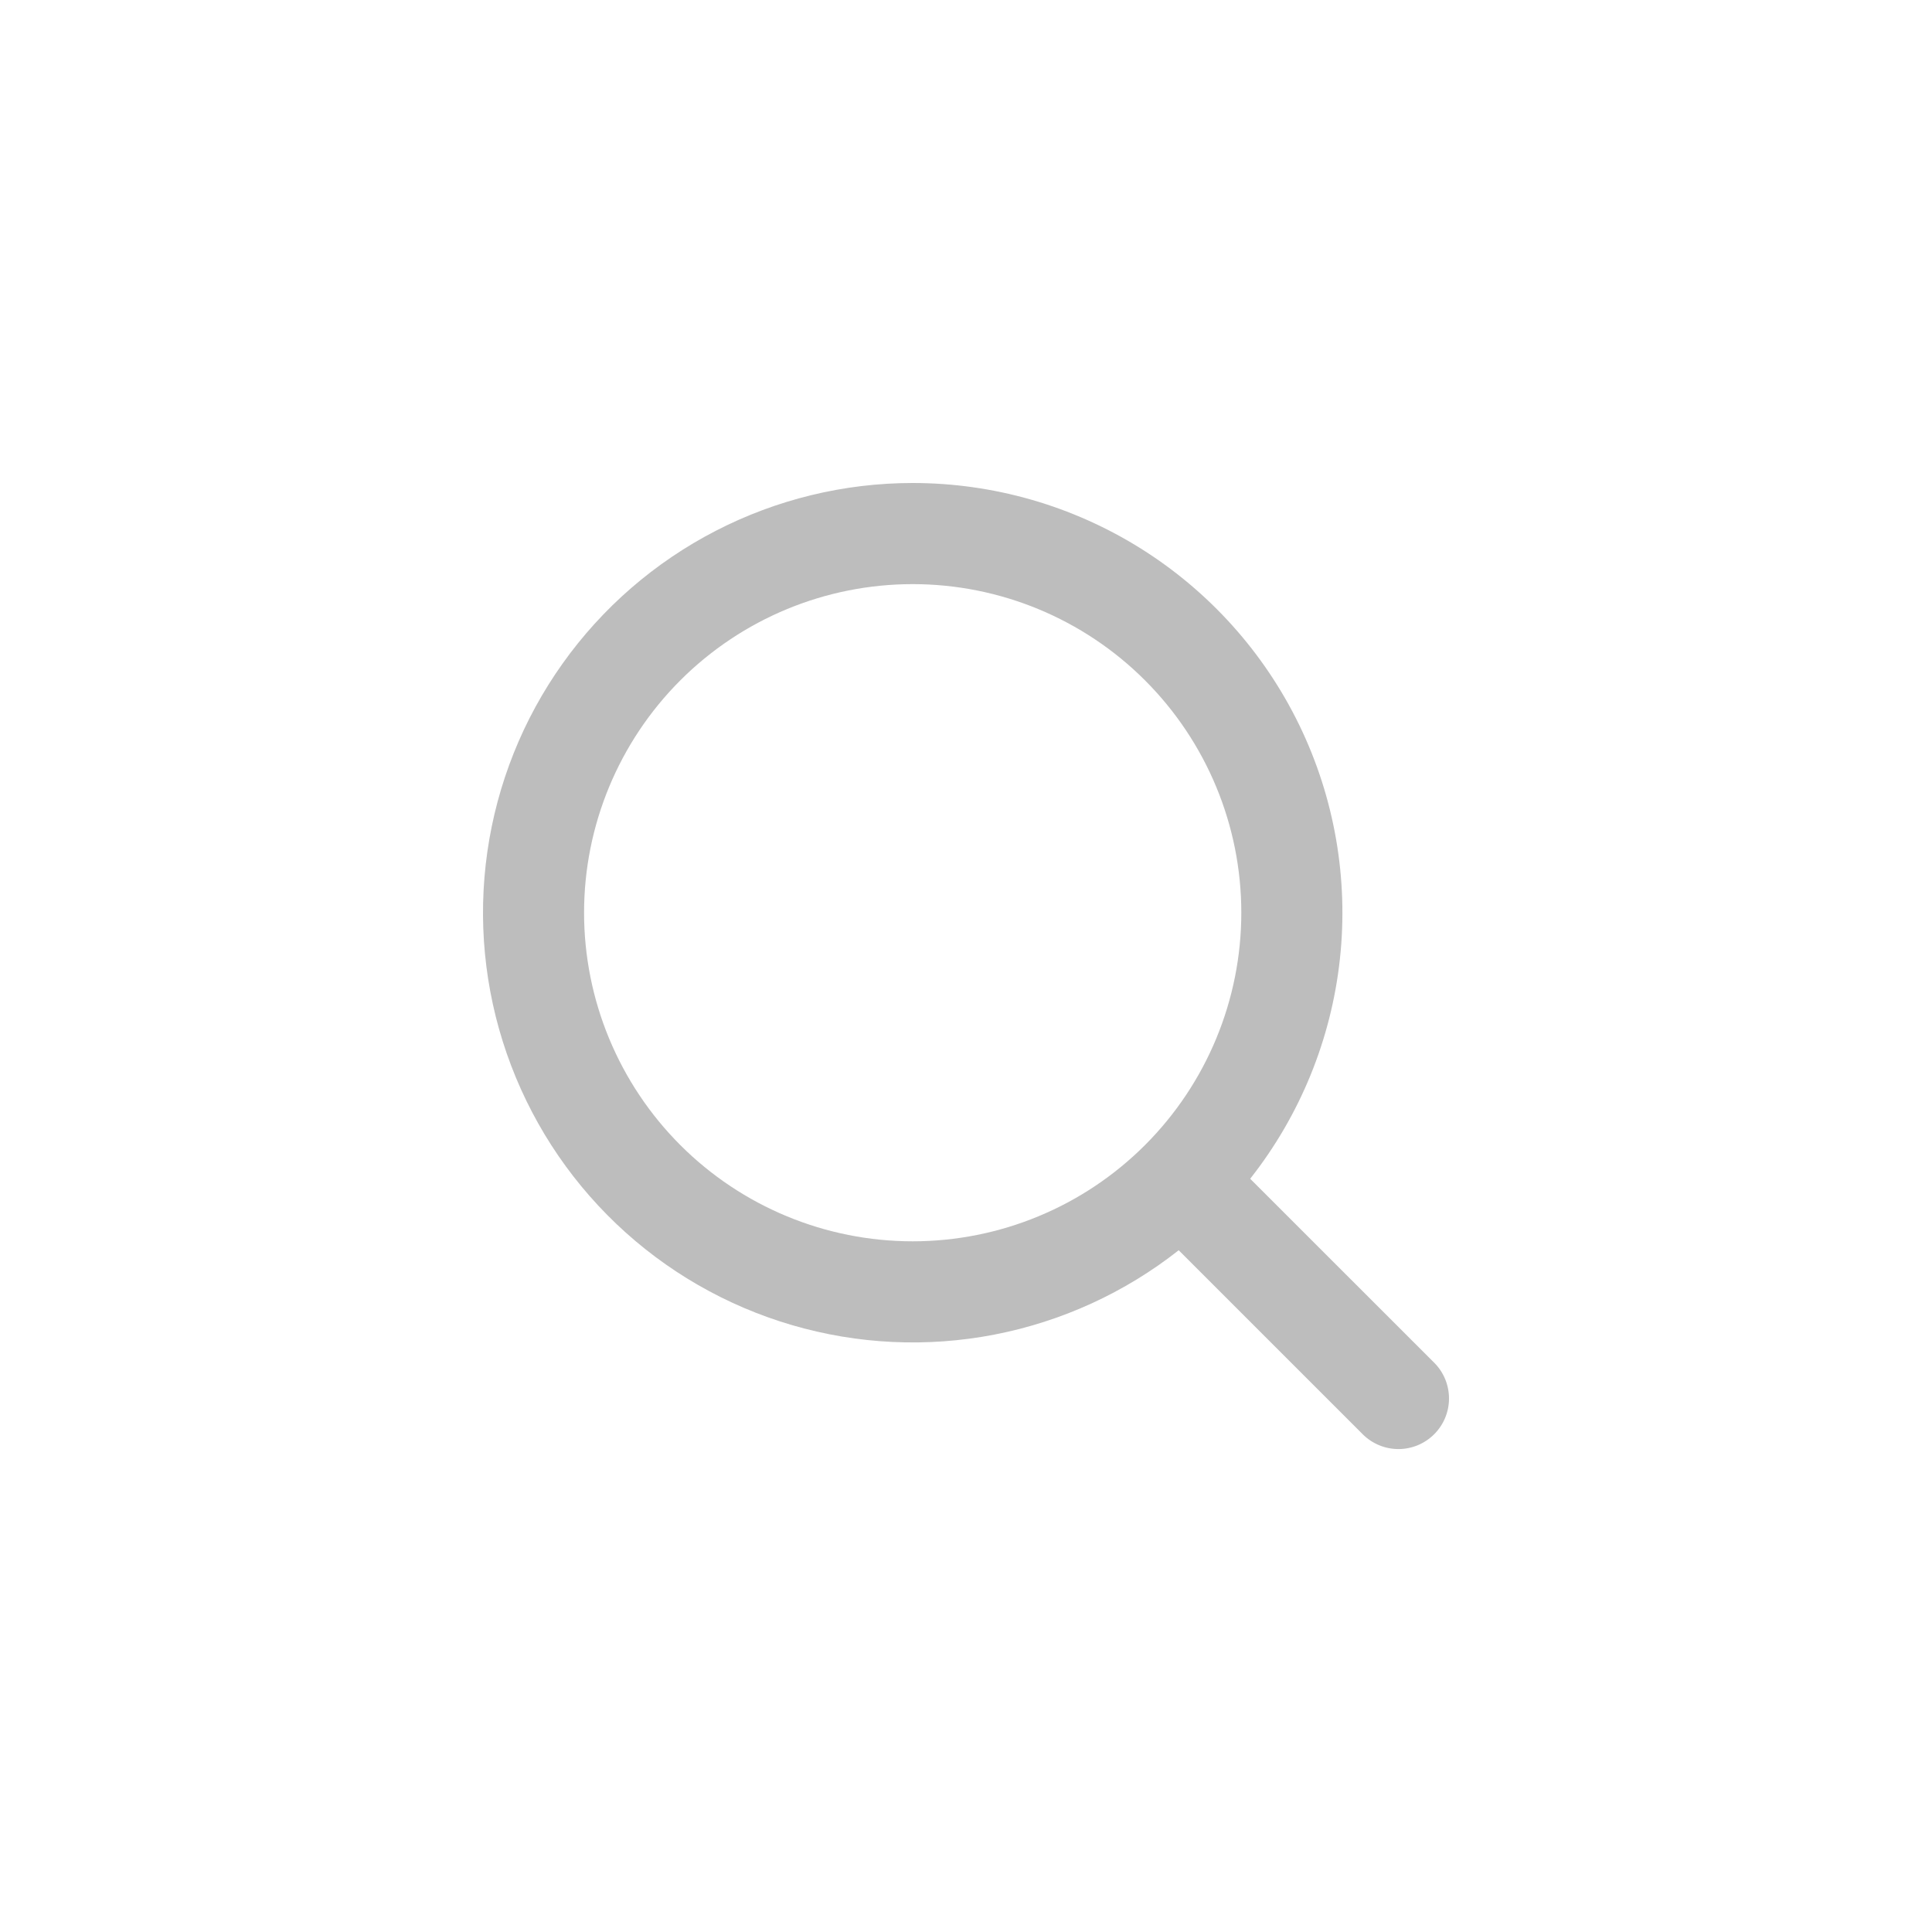
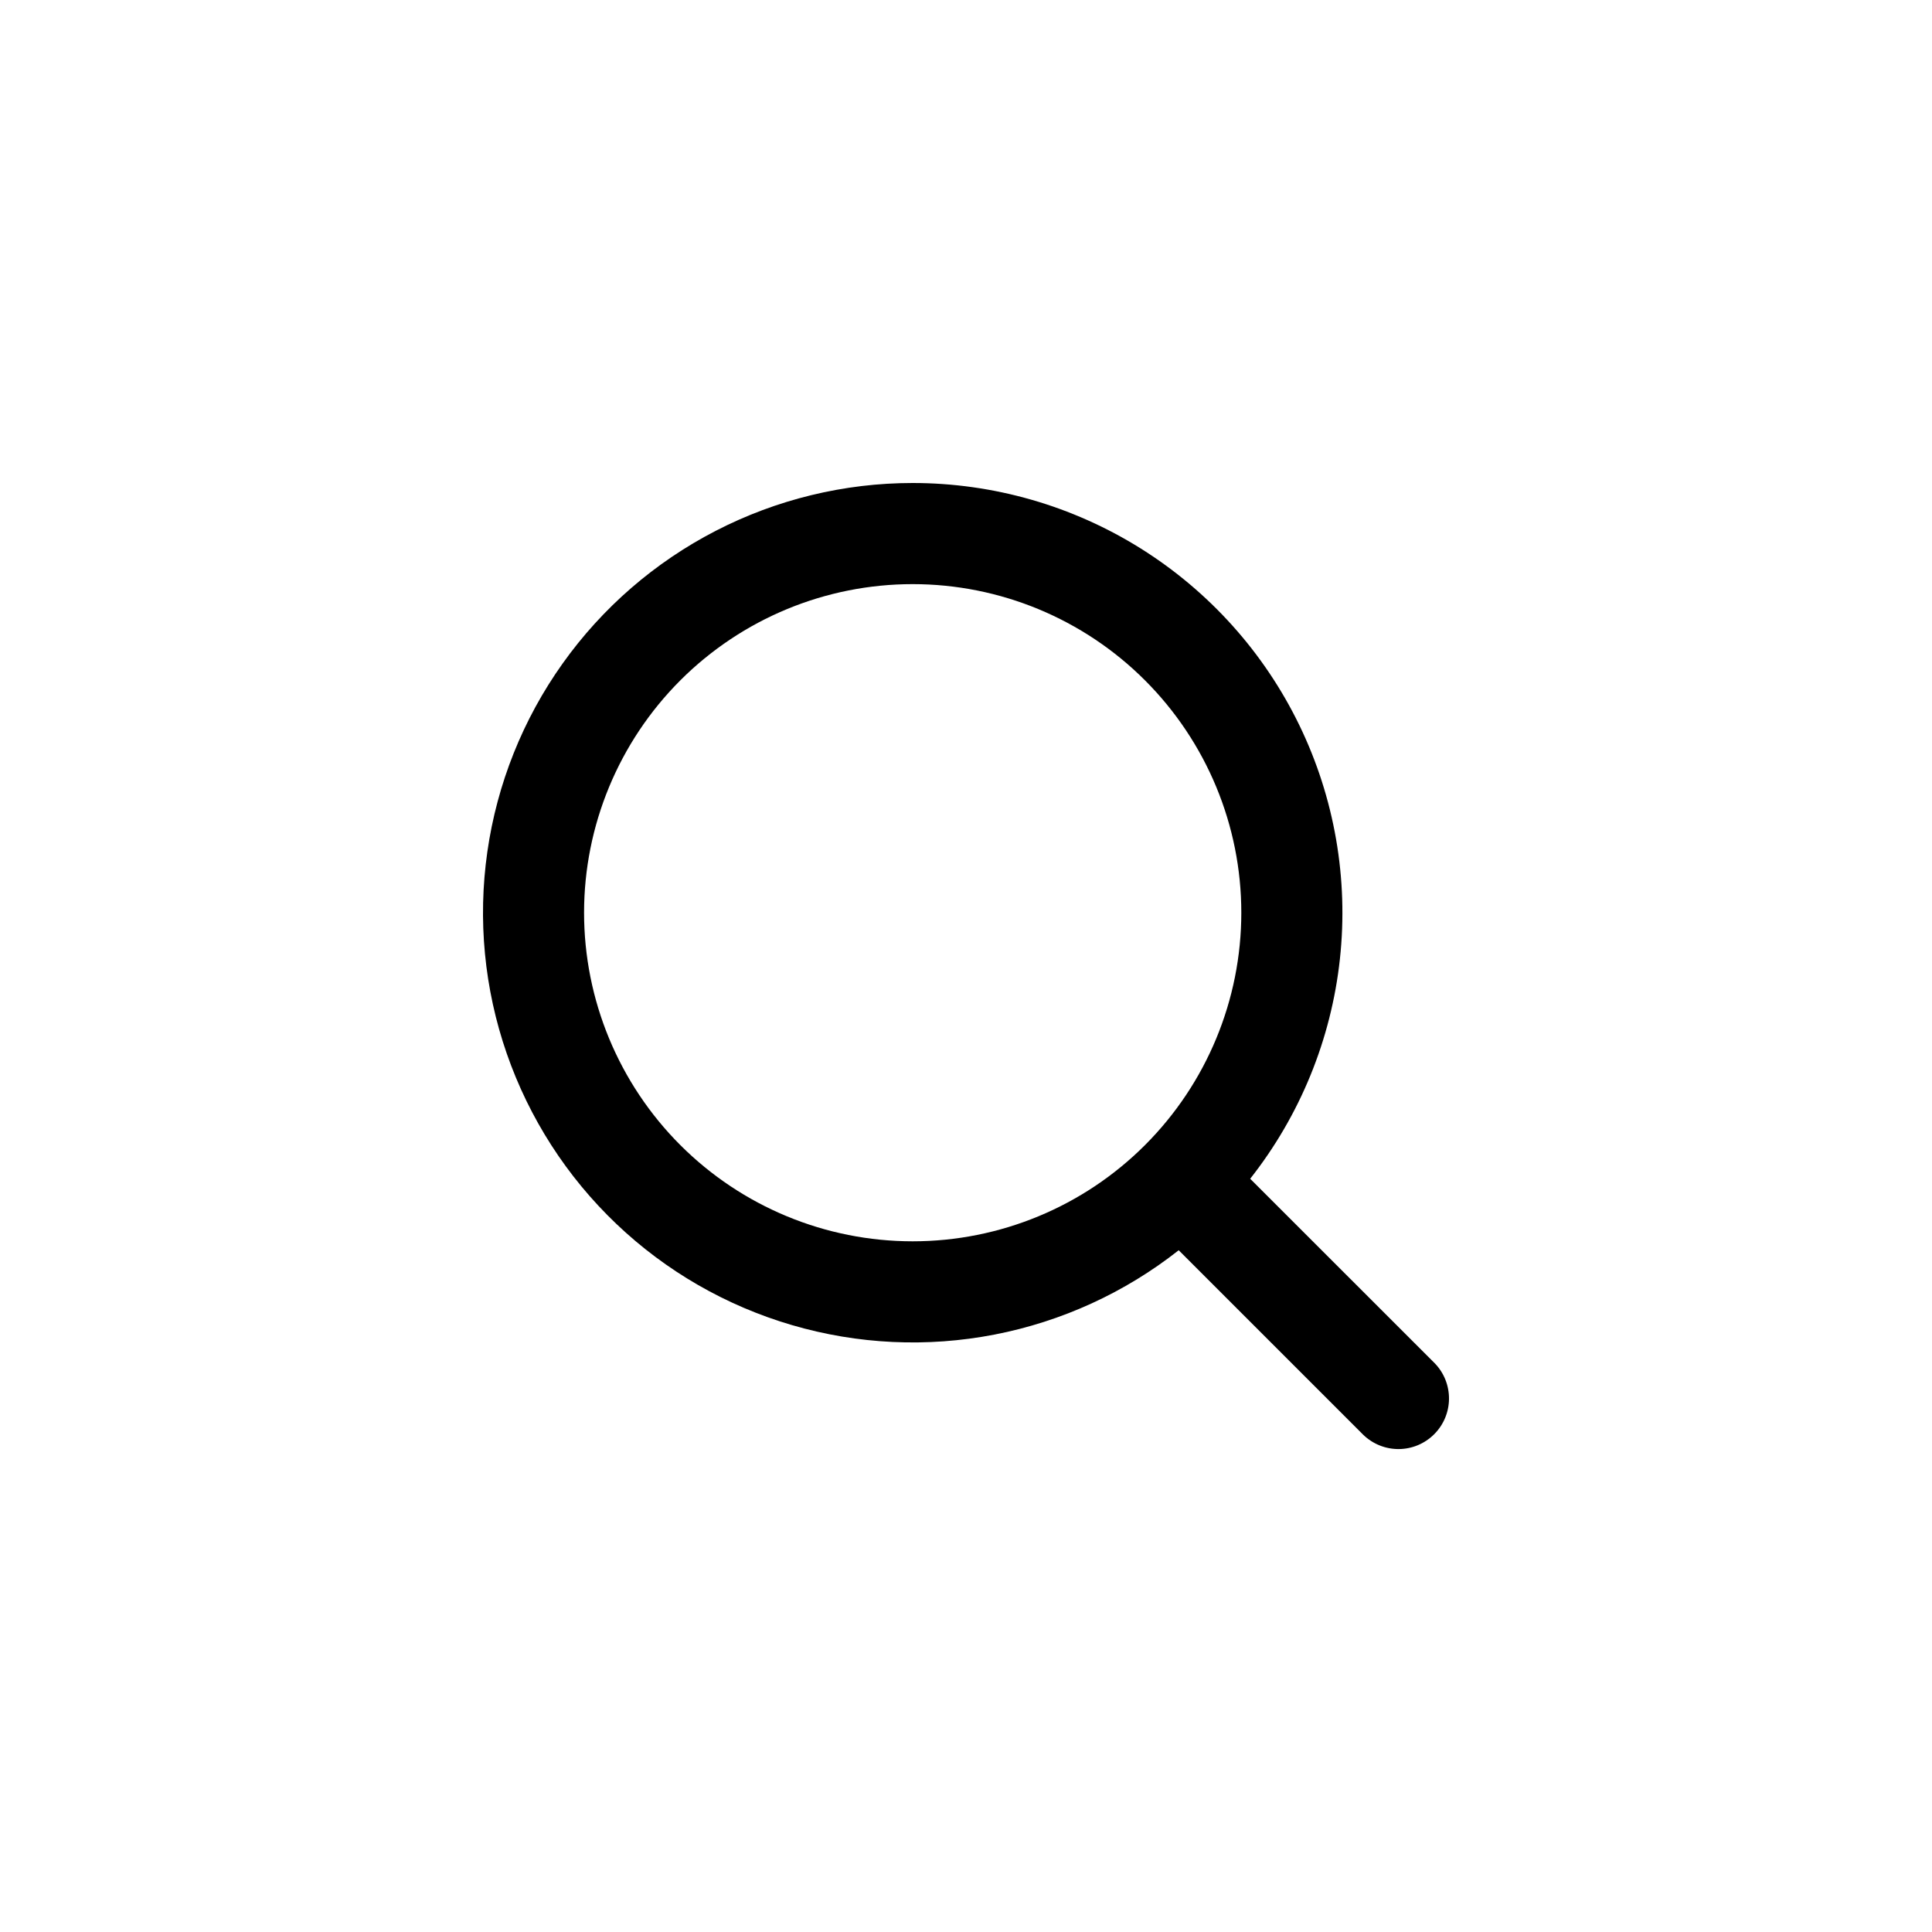
<svg xmlns="http://www.w3.org/2000/svg" viewBox="0 0 32 32" fill="currentColor">
-   <path fill-rule="evenodd" clip-rule="evenodd" d="M15.117 8C13.982 8 12.863 8.272 11.855 8.792C10.846 9.312 9.976 10.066 9.318 10.991C8.66 11.915 8.233 12.984 8.072 14.108C7.911 15.231 8.021 16.377 8.393 17.449C8.765 18.521 9.387 19.489 10.209 20.272C11.031 21.055 12.028 21.629 13.118 21.948C14.207 22.267 15.357 22.321 16.471 22.105C17.585 21.889 18.632 21.41 19.523 20.708L22.581 23.766C22.739 23.918 22.95 24.003 23.17 24.001C23.39 23.999 23.599 23.911 23.755 23.755C23.91 23.6 23.998 23.39 24 23.171C24.002 22.951 23.918 22.739 23.765 22.581L20.707 19.524C21.534 18.474 22.049 17.213 22.193 15.884C22.337 14.556 22.104 13.213 21.521 12.011C20.938 10.809 20.028 9.795 18.895 9.085C17.763 8.376 16.453 8 15.117 8ZM9.674 15.117C9.674 13.674 10.248 12.29 11.268 11.269C12.289 10.248 13.673 9.675 15.117 9.675C16.56 9.675 17.945 10.248 18.965 11.269C19.986 12.29 20.56 13.674 20.56 15.117C20.56 16.561 19.986 17.945 18.965 18.966C17.945 19.987 16.56 20.56 15.117 20.56C13.673 20.56 12.289 19.987 11.268 18.966C10.248 17.945 9.674 16.561 9.674 15.117Z" fill="#BDBDBD" />
+   <path fill-rule="evenodd" clip-rule="evenodd" d="M15.117 8C13.982 8 12.863 8.272 11.855 8.792C10.846 9.312 9.976 10.066 9.318 10.991C8.66 11.915 8.233 12.984 8.072 14.108C7.911 15.231 8.021 16.377 8.393 17.449C8.765 18.521 9.387 19.489 10.209 20.272C11.031 21.055 12.028 21.629 13.118 21.948C14.207 22.267 15.357 22.321 16.471 22.105C17.585 21.889 18.632 21.41 19.523 20.708L22.581 23.766C22.739 23.918 22.95 24.003 23.17 24.001C23.39 23.999 23.599 23.911 23.755 23.755C23.91 23.6 23.998 23.39 24 23.171C24.002 22.951 23.918 22.739 23.765 22.581L20.707 19.524C21.534 18.474 22.049 17.213 22.193 15.884C22.337 14.556 22.104 13.213 21.521 12.011C20.938 10.809 20.028 9.795 18.895 9.085C17.763 8.376 16.453 8 15.117 8ZM9.674 15.117C9.674 13.674 10.248 12.29 11.268 11.269C12.289 10.248 13.673 9.675 15.117 9.675C16.56 9.675 17.945 10.248 18.965 11.269C19.986 12.29 20.56 13.674 20.56 15.117C20.56 16.561 19.986 17.945 18.965 18.966C17.945 19.987 16.56 20.56 15.117 20.56C13.673 20.56 12.289 19.987 11.268 18.966C10.248 17.945 9.674 16.561 9.674 15.117Z" fill="currentColor" />
</svg>
